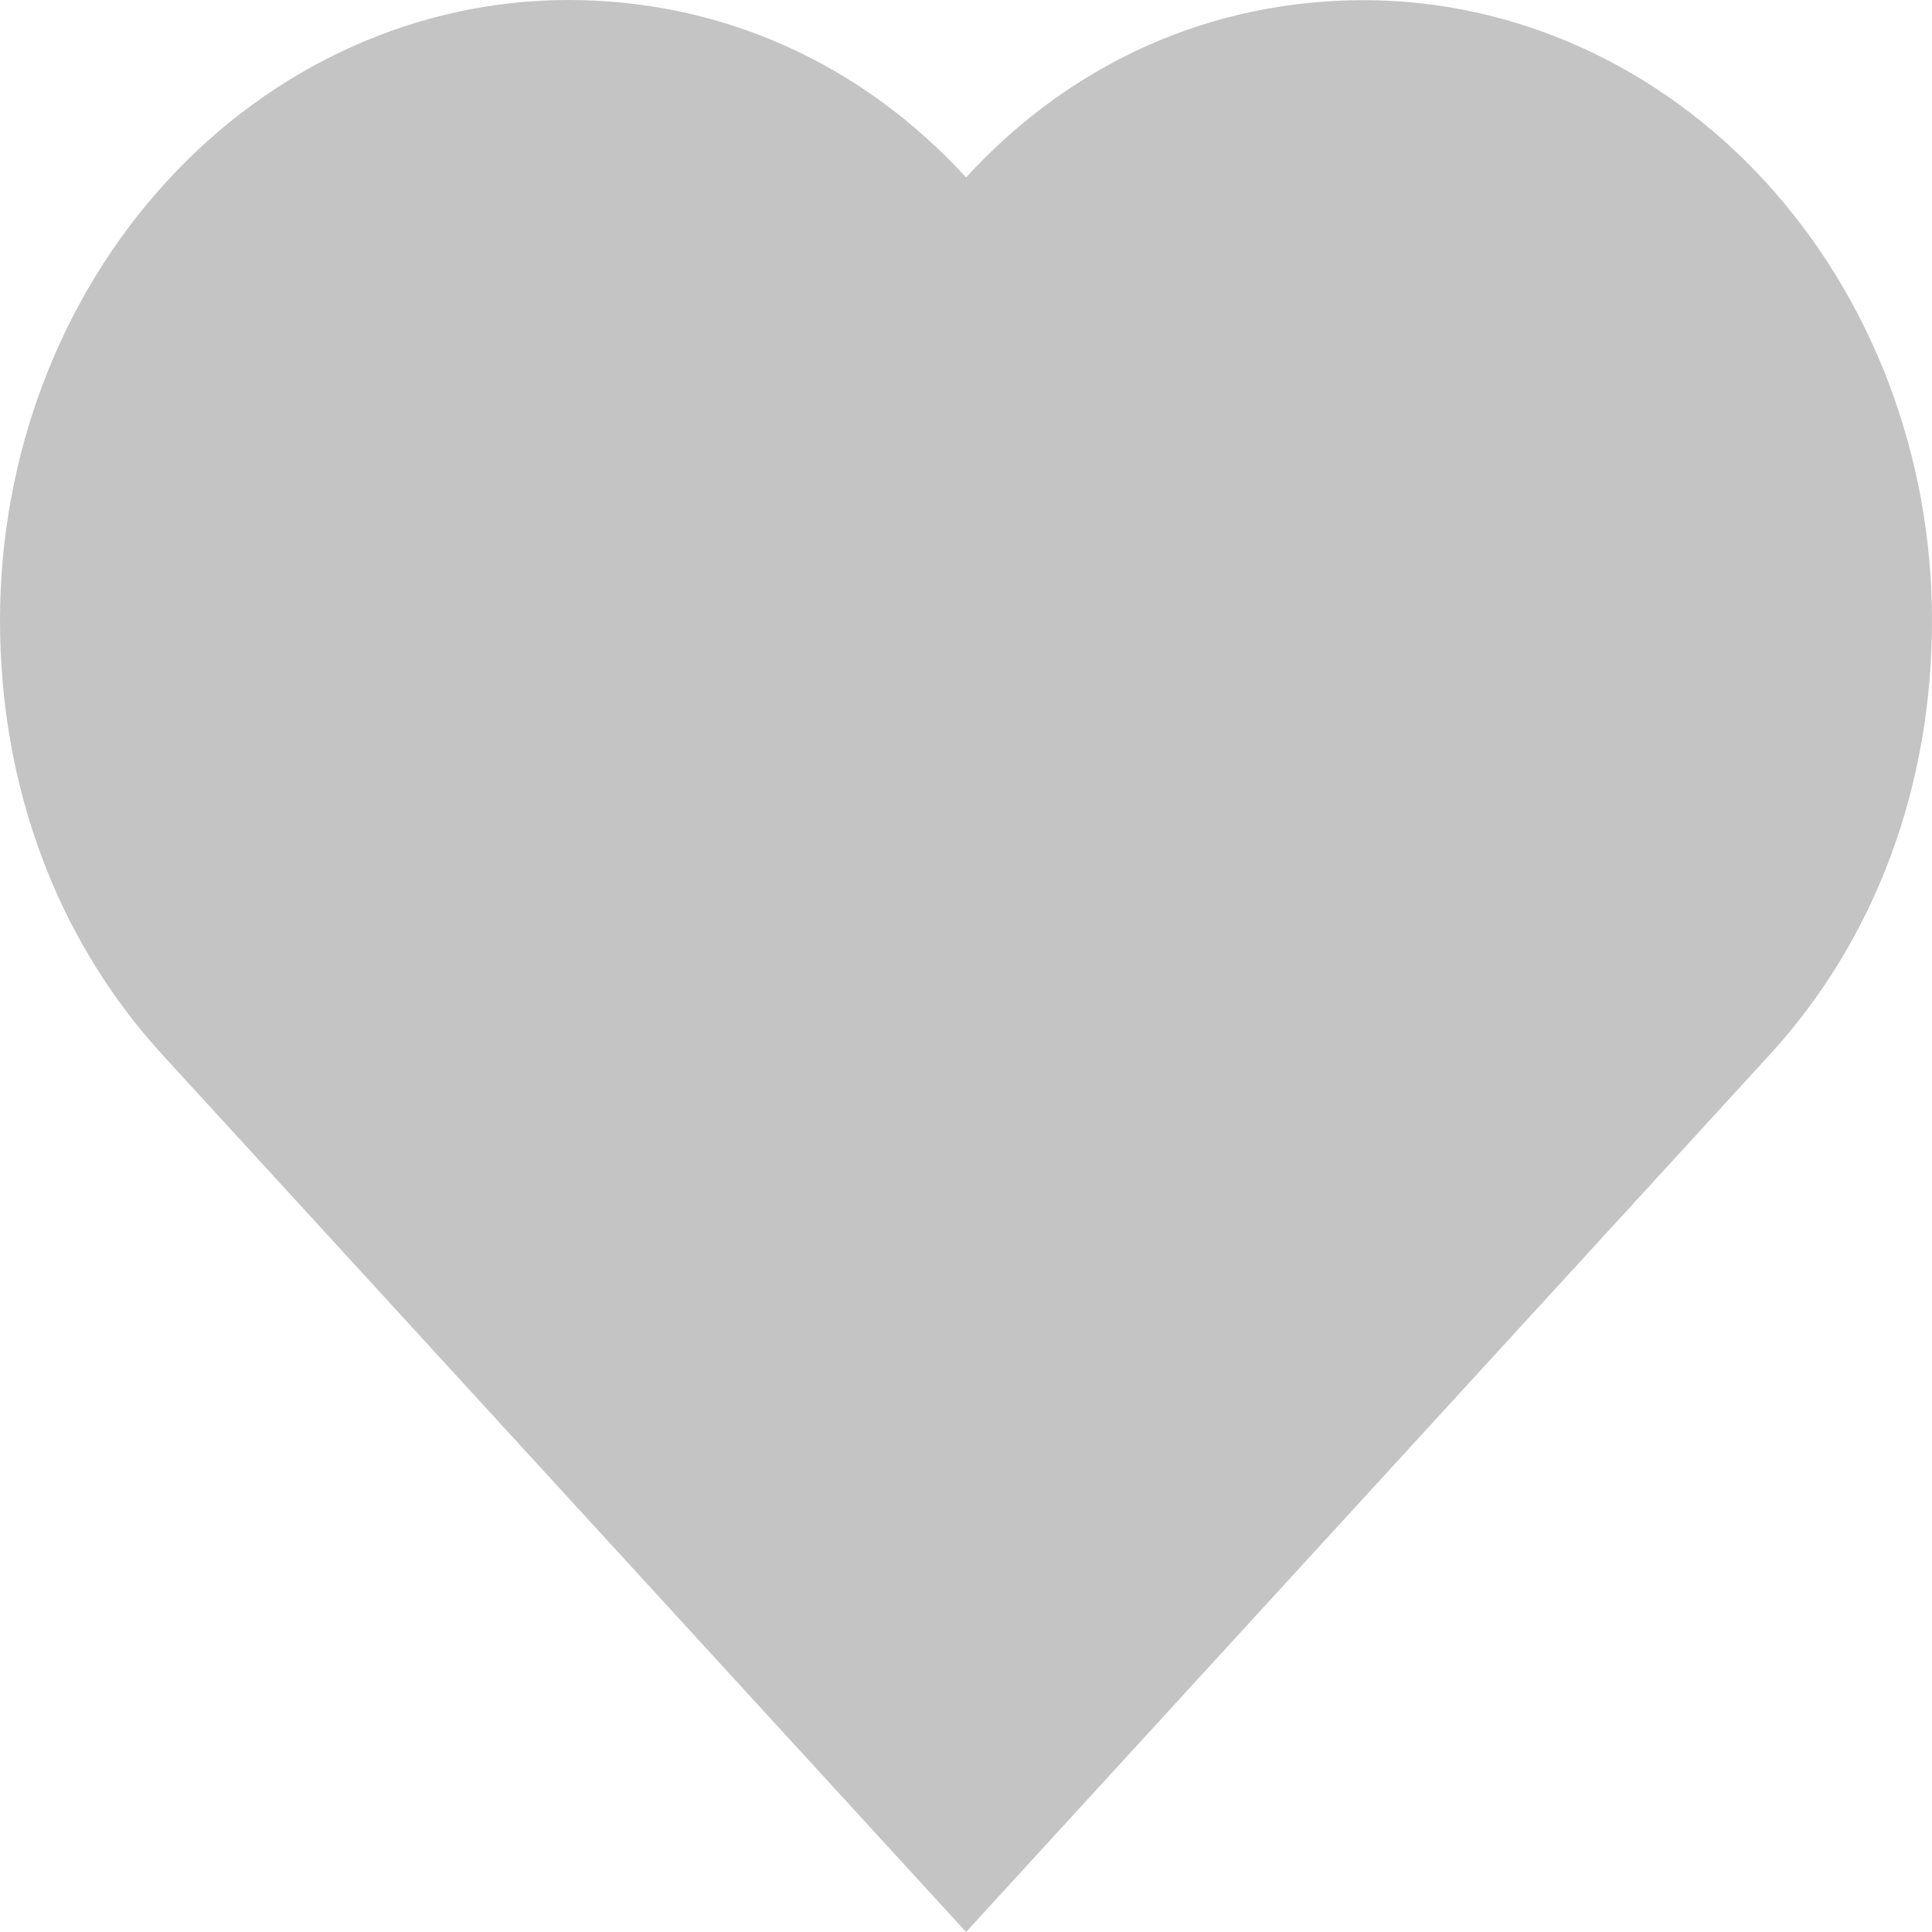
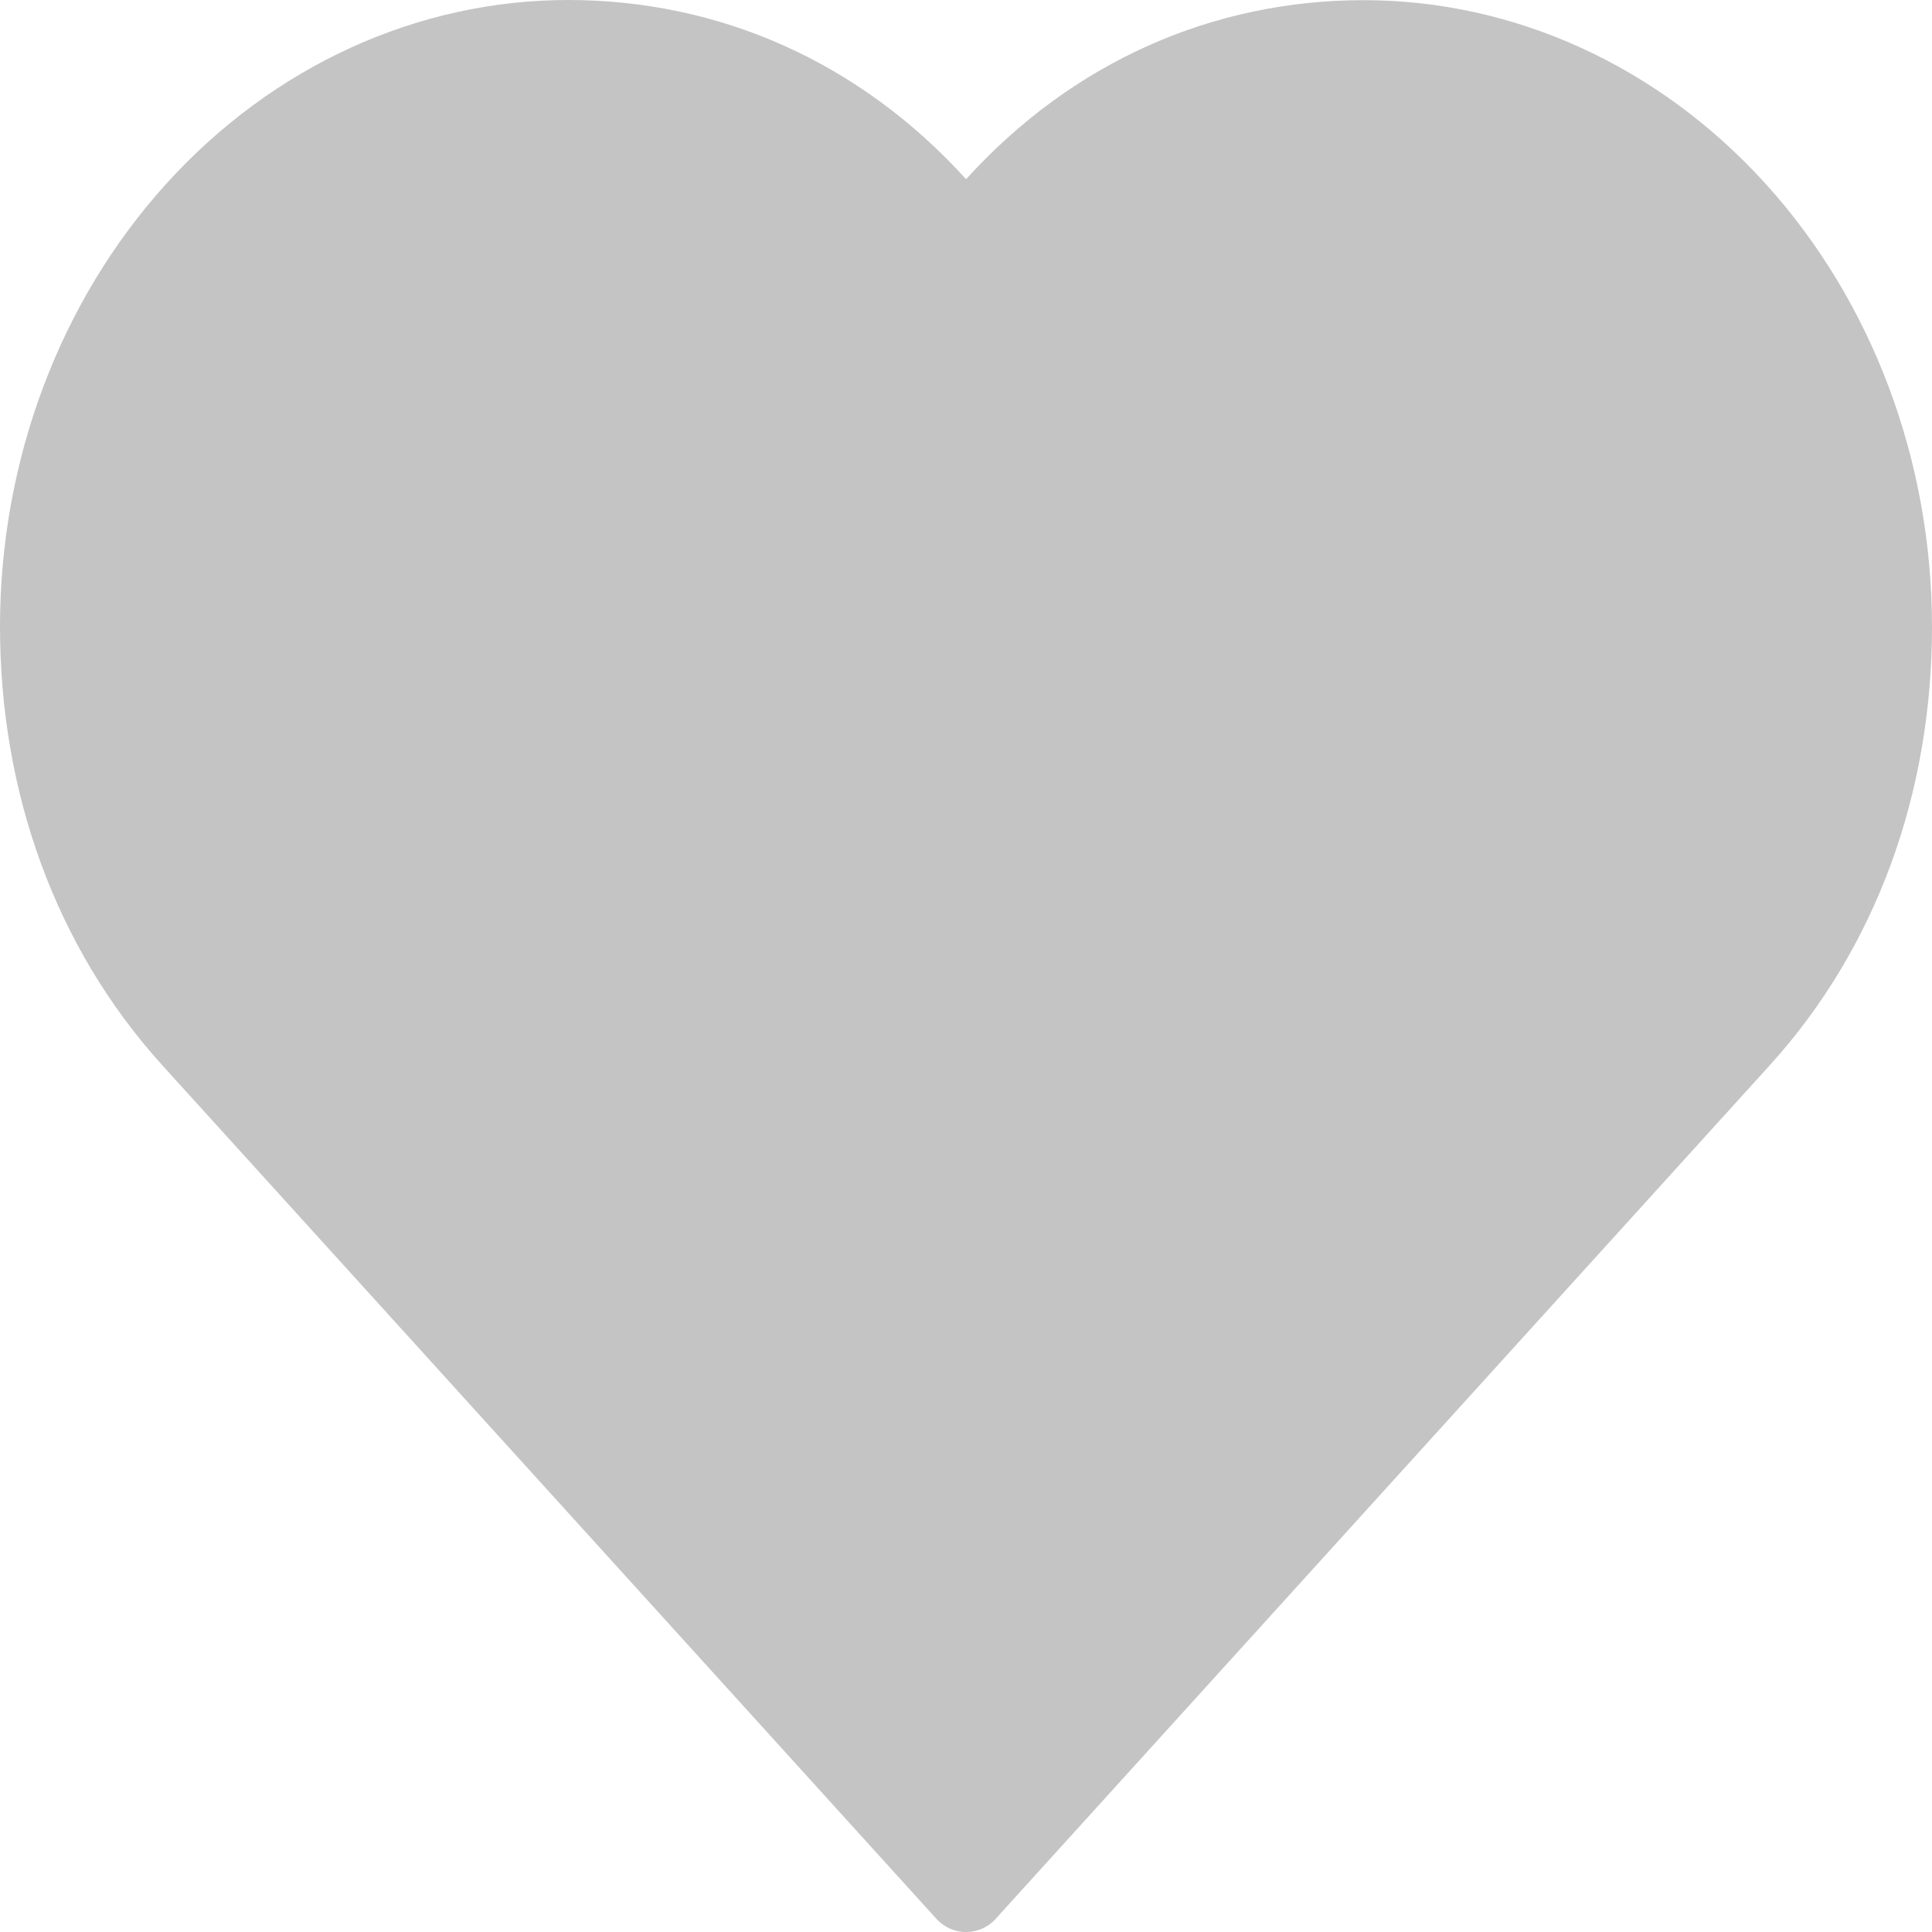
<svg xmlns="http://www.w3.org/2000/svg" width="24" height="24" viewBox="0 0 24 24" fill="none">
-   <path d="M21.984 13.102L12.001 24L2.017 13.102C0.694 11.657 -2.12025e-07 9.75 0 7.706C2.12025e-07 5.662 0.744 3.702 2.068 2.257C3.391 0.812 5.187 -7.71504e-08 7.059 0C8.931 7.71505e-08 10.677 0.759 12.001 2.204C13.325 0.759 15.069 0.002 16.941 0.002C18.813 0.002 20.608 0.814 21.932 2.259C23.256 3.704 24 5.664 24 7.708C24 9.752 23.308 11.657 21.984 13.102Z" fill="#C4C4C4" />
+   <path d="M21.984 13.234L12.369 23.836C12.171 24.055 11.83 24.055 11.632 23.836L2.017 13.234C0.694 11.775 -2.12025e-07 9.848 0 7.784C2.12025e-07 5.72 0.744 3.74 2.068 2.28C3.391 0.82 5.187 -7.79304e-08 7.059 0C8.931 7.79304e-08 10.677 0.766 12.001 2.226C13.325 0.766 15.069 0.002 16.941 0.002C18.813 0.002 20.608 0.822 21.932 2.282C23.256 3.741 24 5.721 24 7.786C24 9.85 23.308 11.775 21.984 13.234Z" fill="#C4C4C4" />
</svg>
